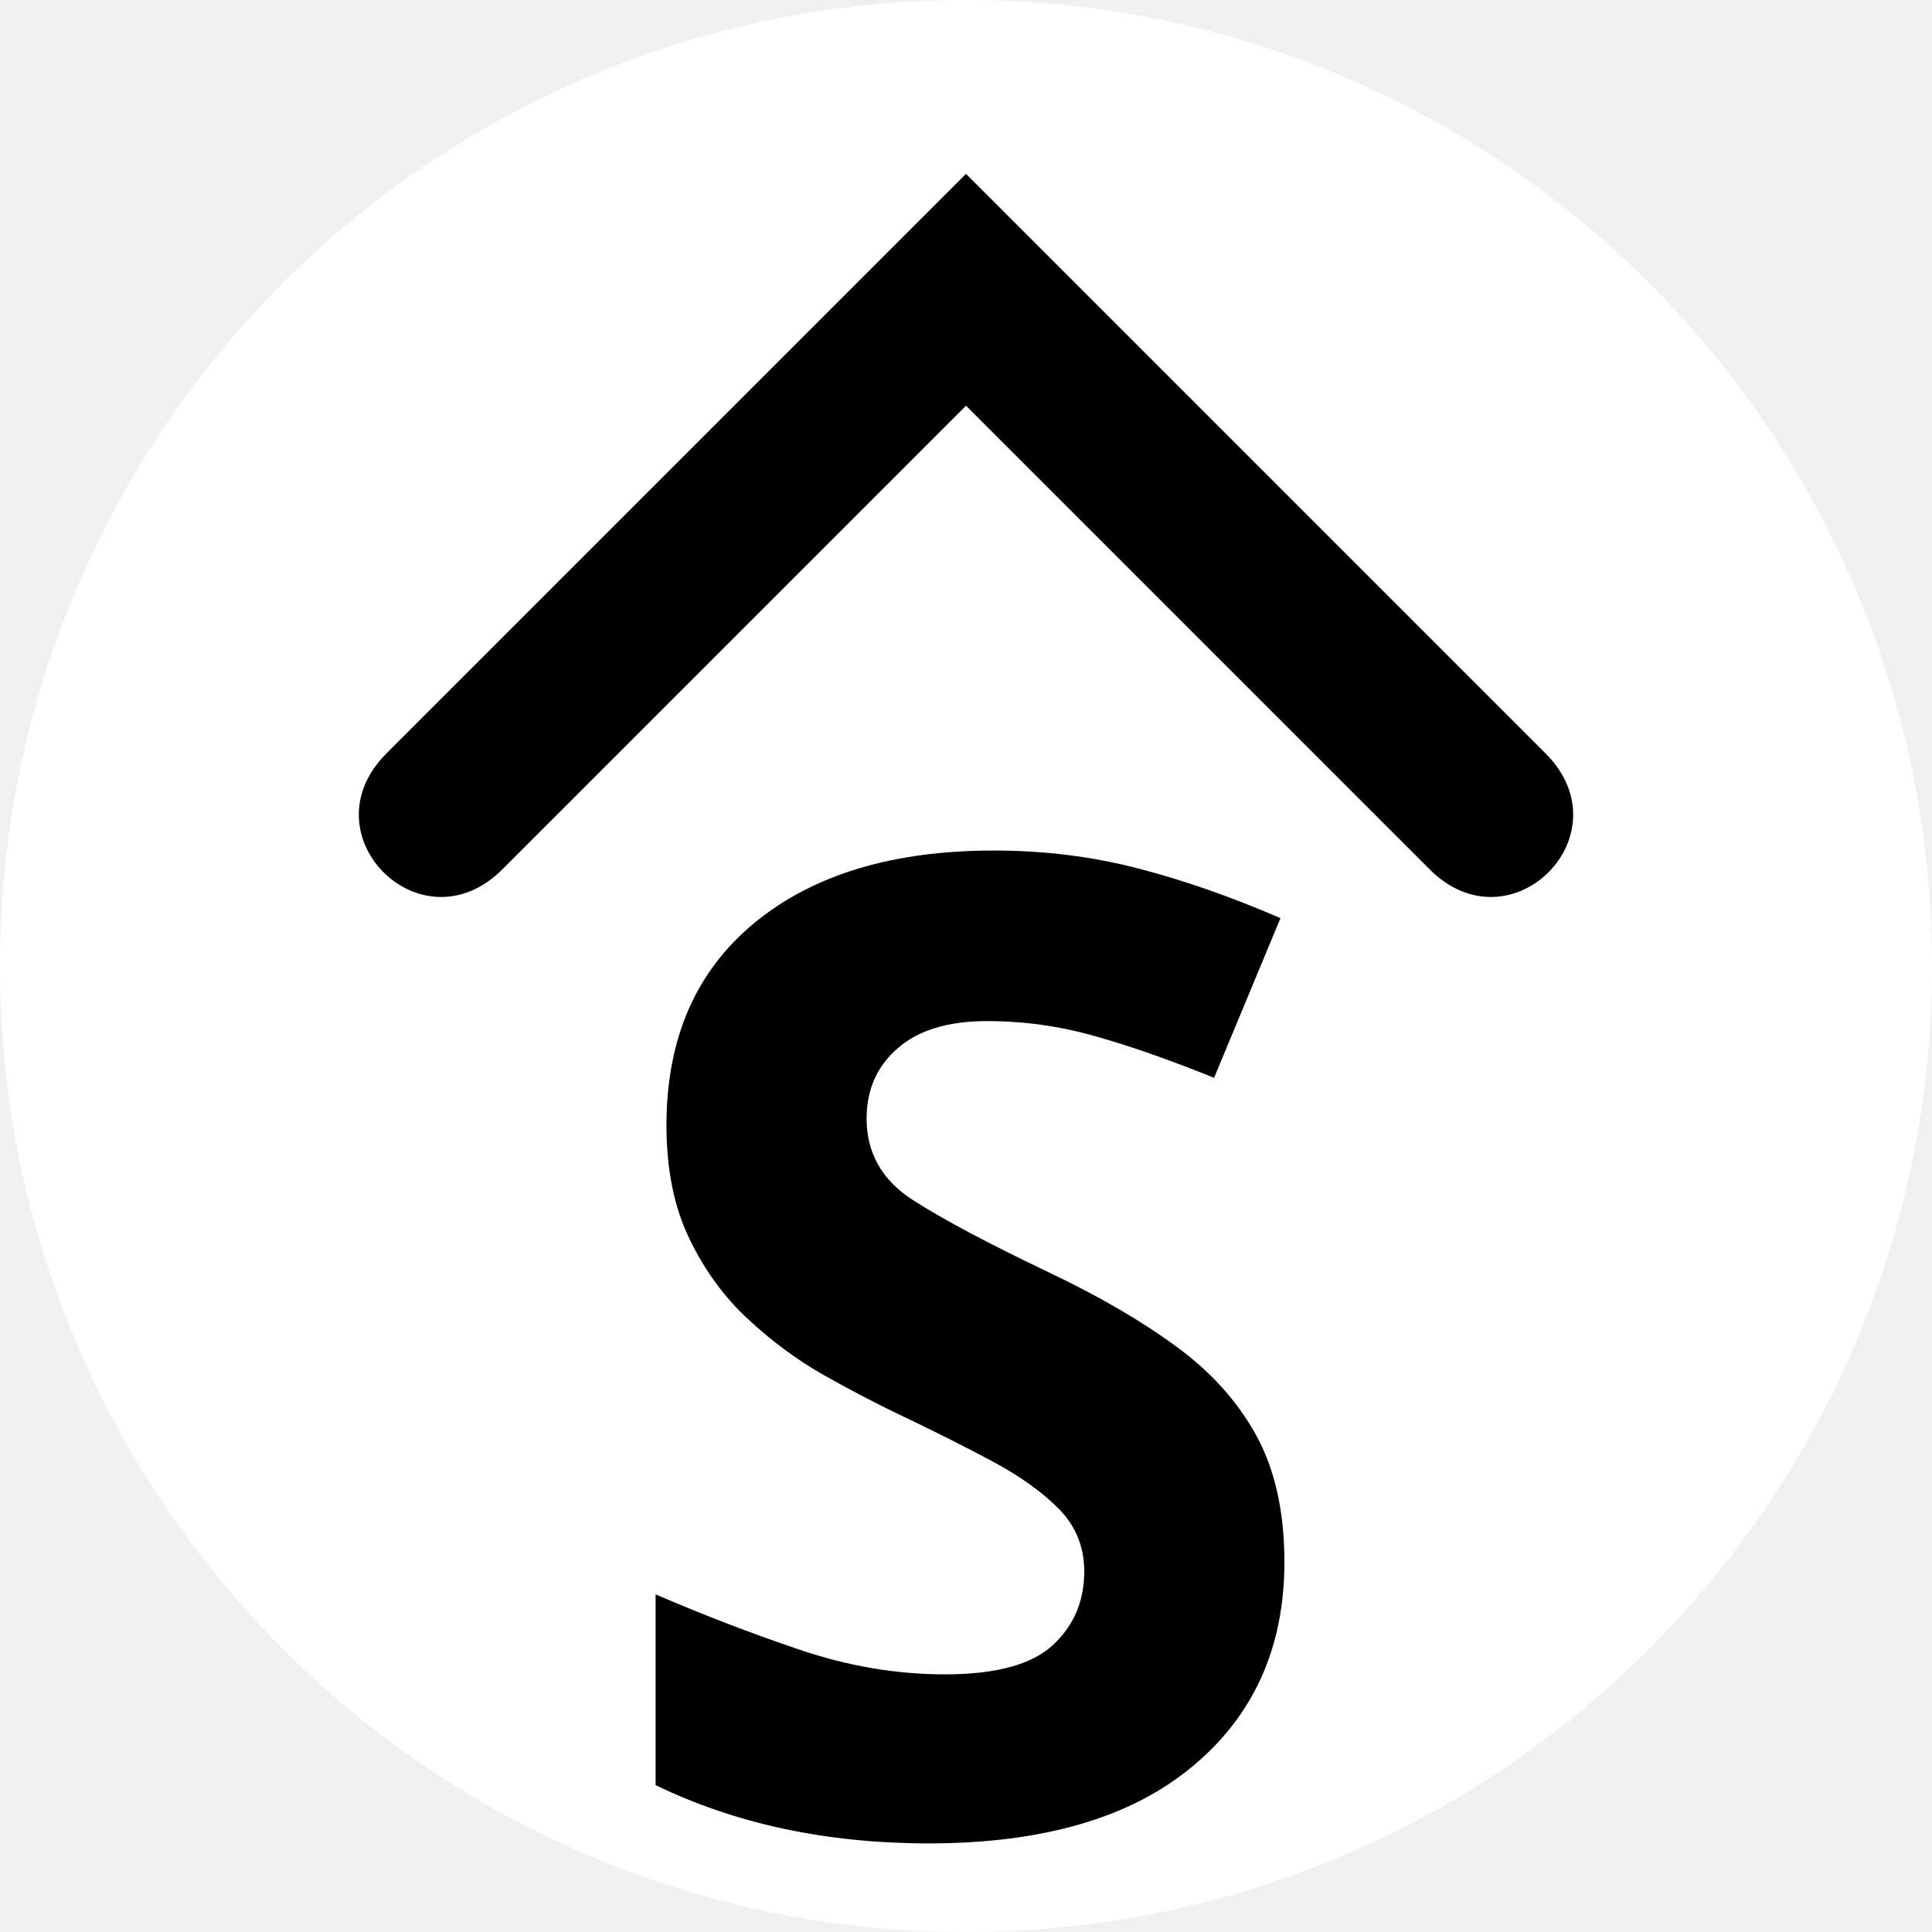
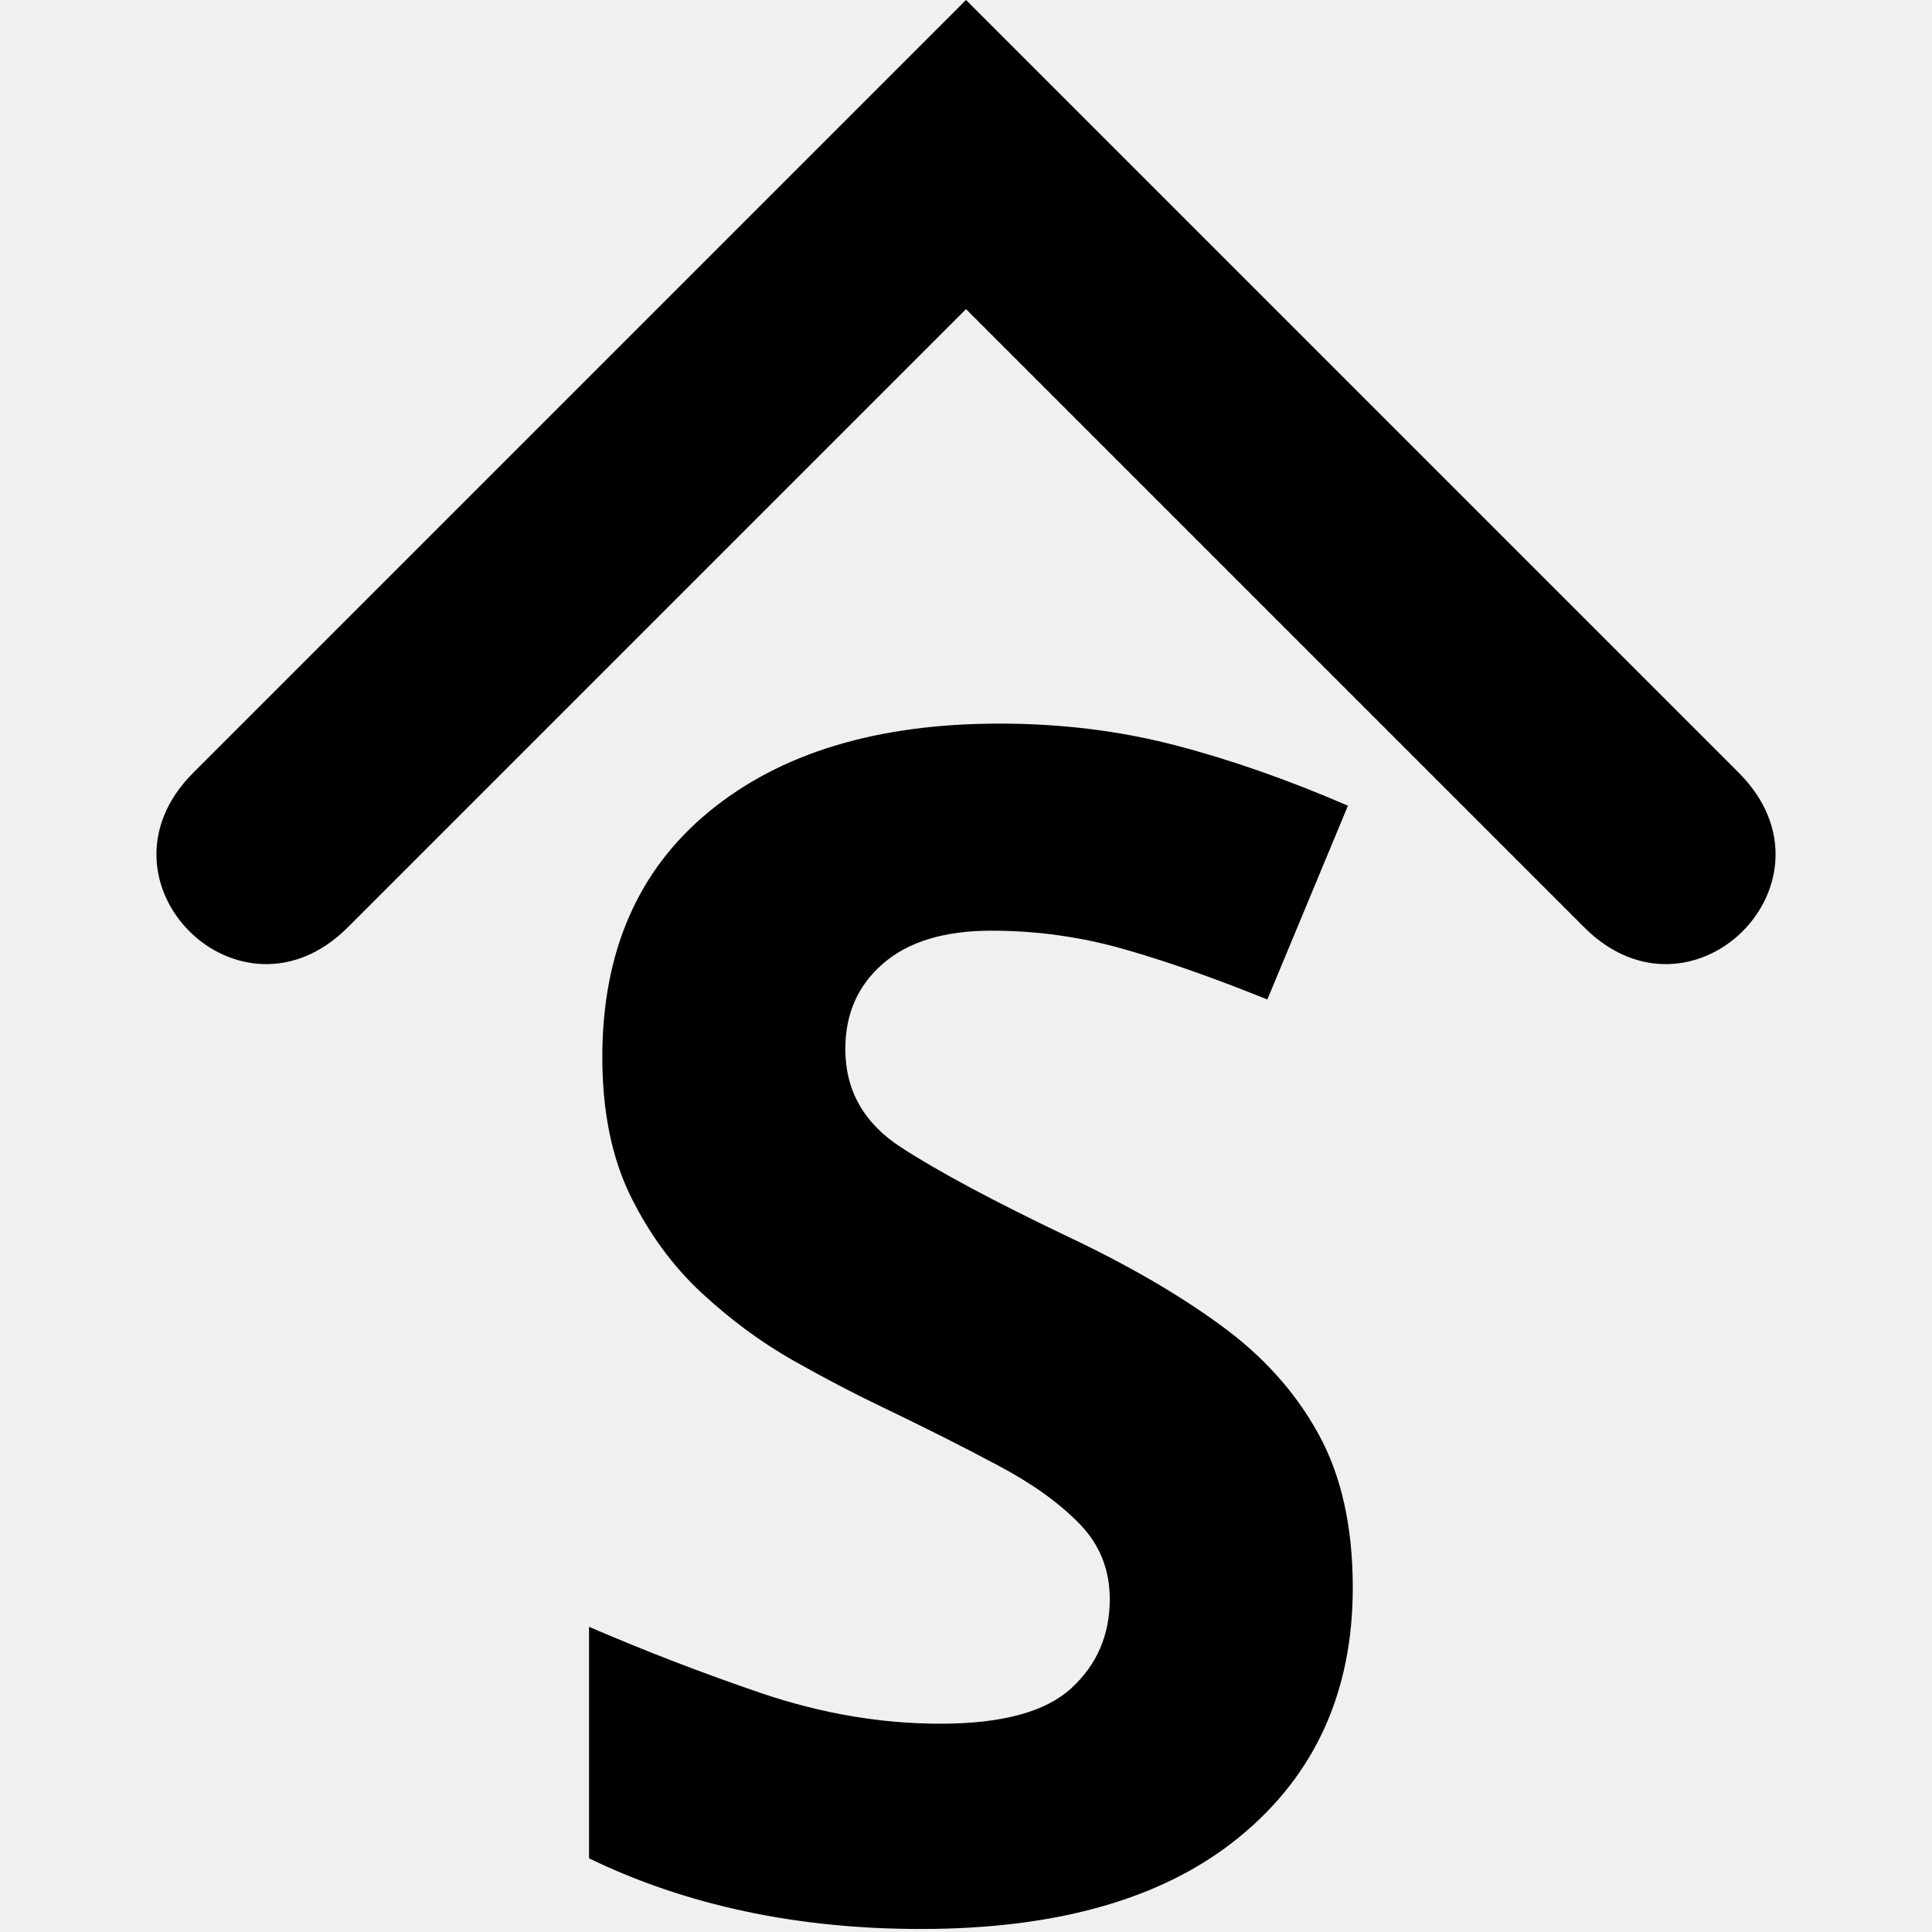
<svg xmlns="http://www.w3.org/2000/svg" height="50" viewBox="0 0 100 100">
  <style>
        .abbr {
            font-family: KUCentennial, sans-serif;
            font-weight: 900;
-             font-size: 70px;
+             font-size: 85px;
        }
    </style>
-   <circle cx="50" cy="50" r="50" fill="white" />
-   <g transform="translate(50, 9) scale(0.6)">
+   <g transform="translate(50, 0) scale(0.8)">
    <path d="M 0 0 L 50 50 C 57 57 47 67 40 60 L 0 20 L -40 60 C -47 67 -57 57 -50 50 L 0 0" />
  </g>
-   <text x="50%" y="70%" dominant-baseline="middle" text-anchor="middle" class="abbr">S</text>
+   <text x="50%" y="99%" dominant-baseline="auto" text-anchor="middle" class="abbr">S</text>
</svg>
